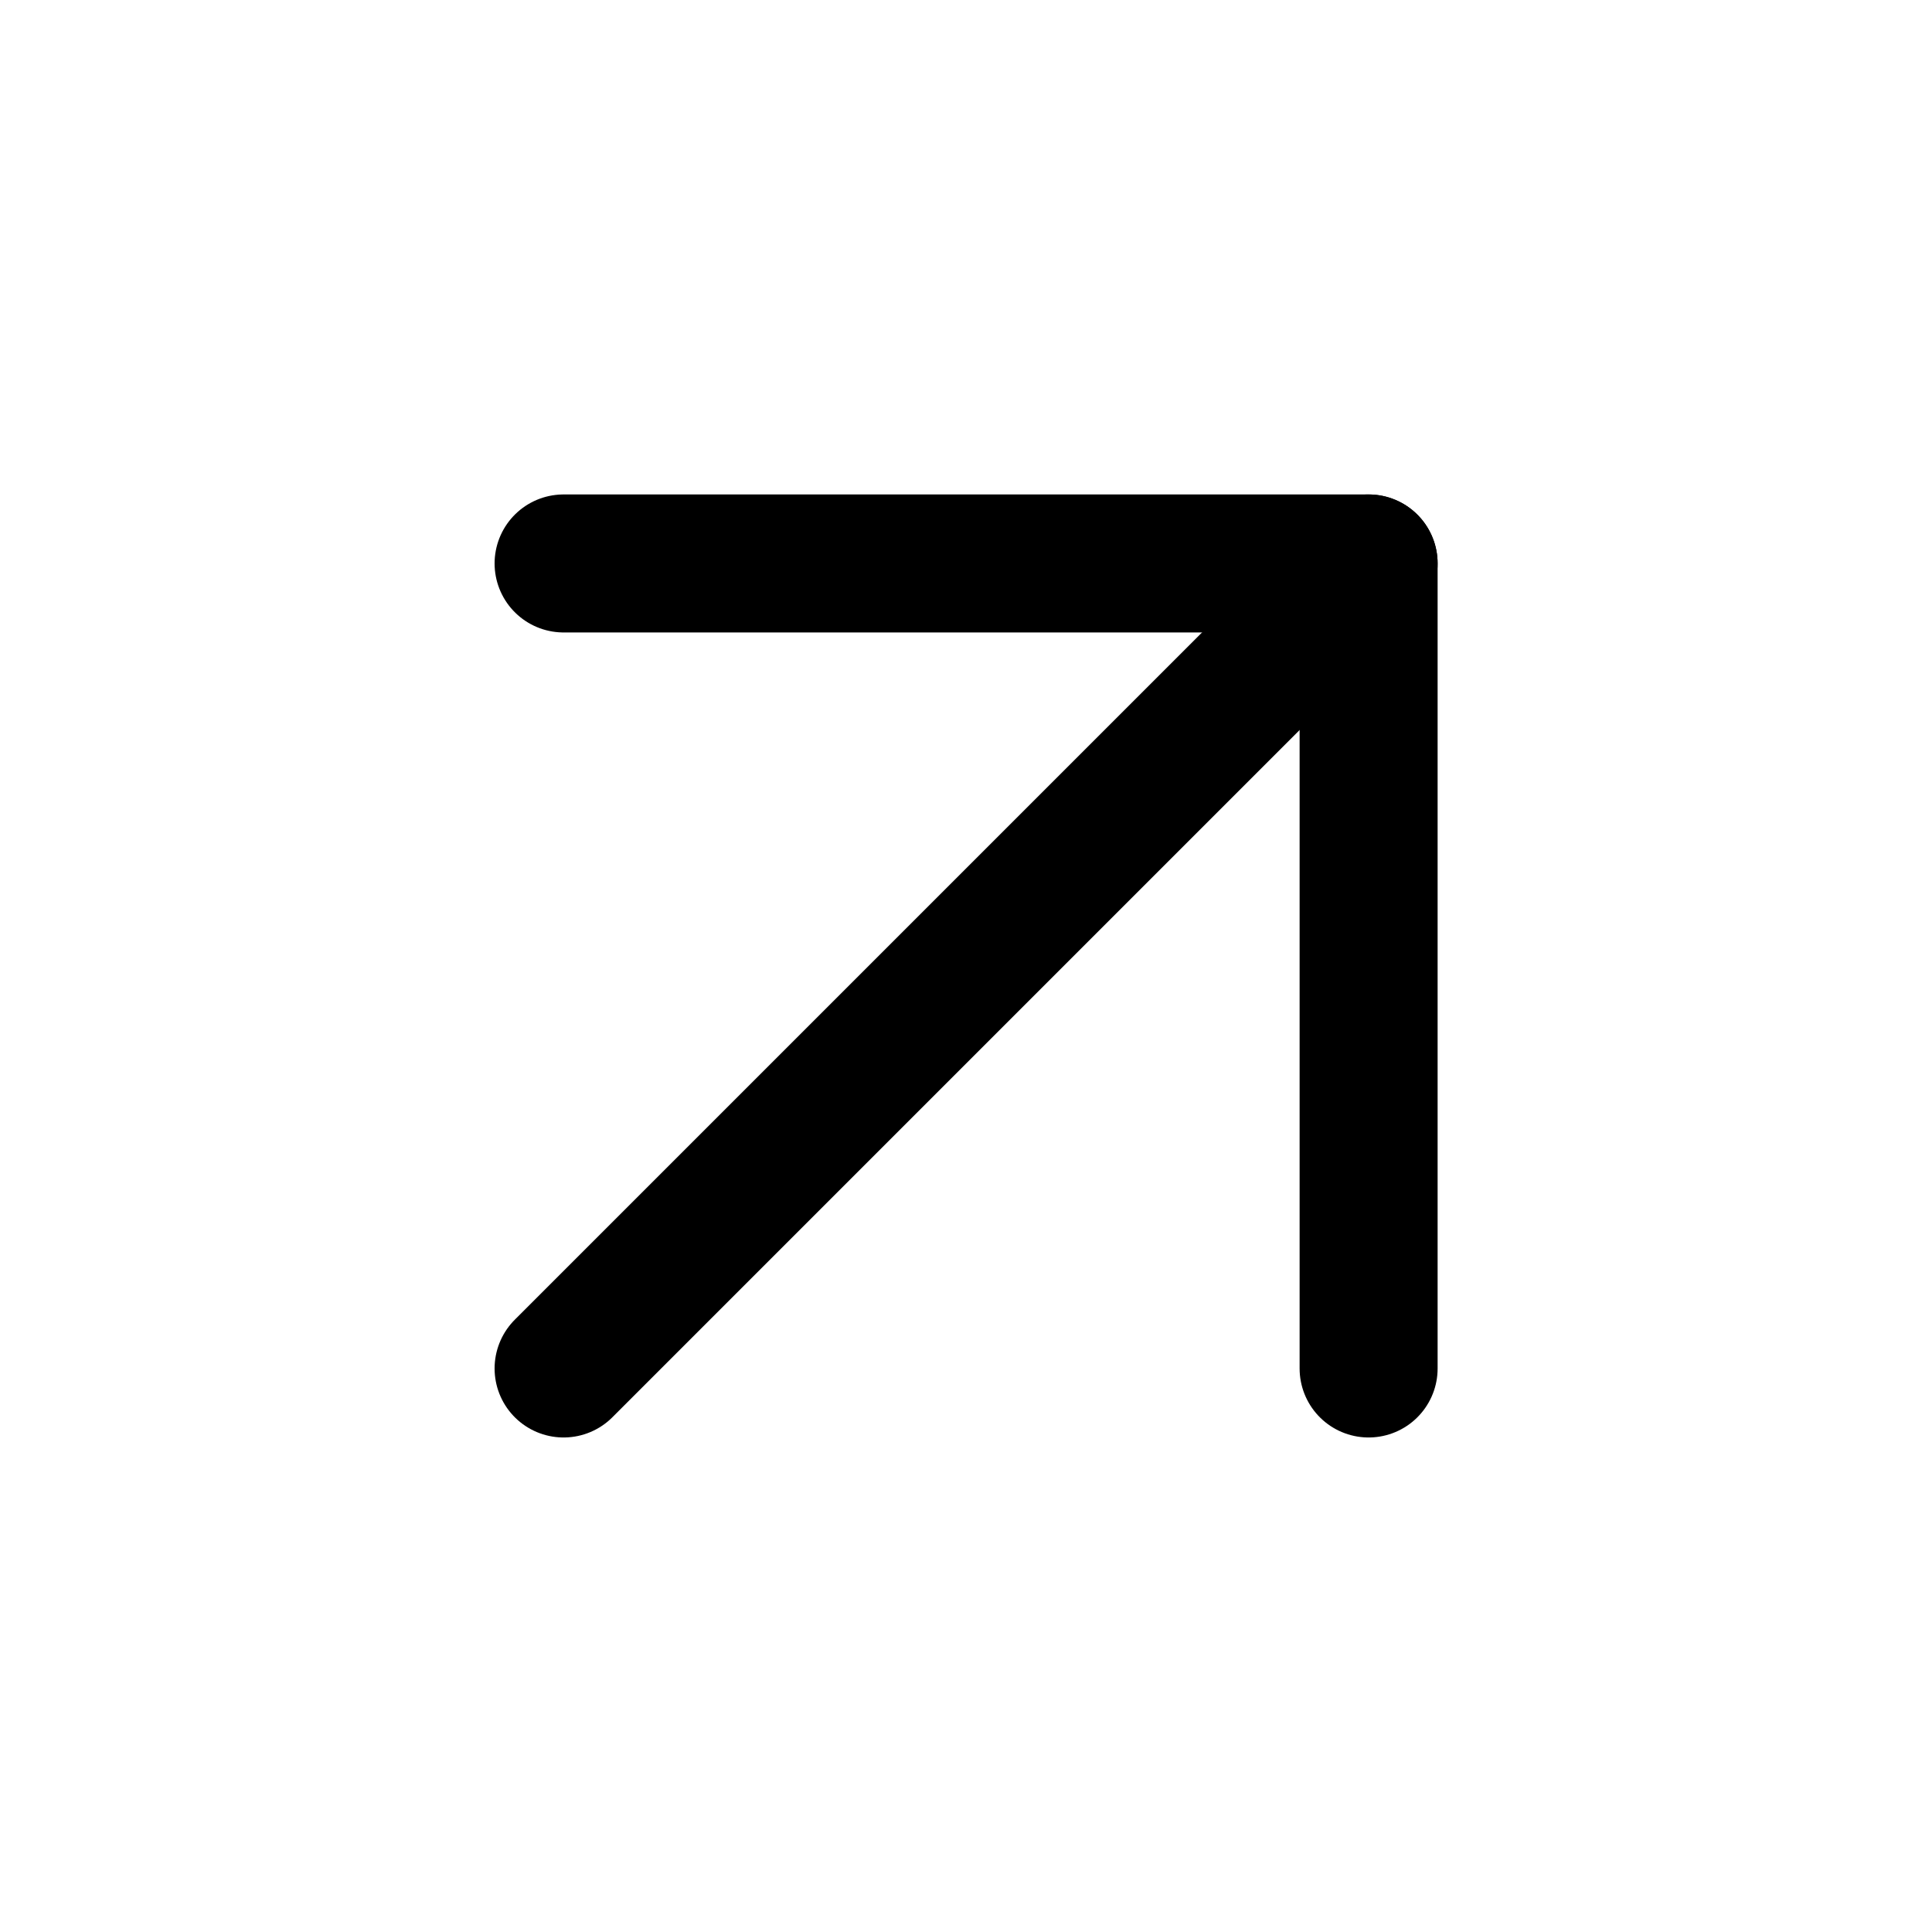
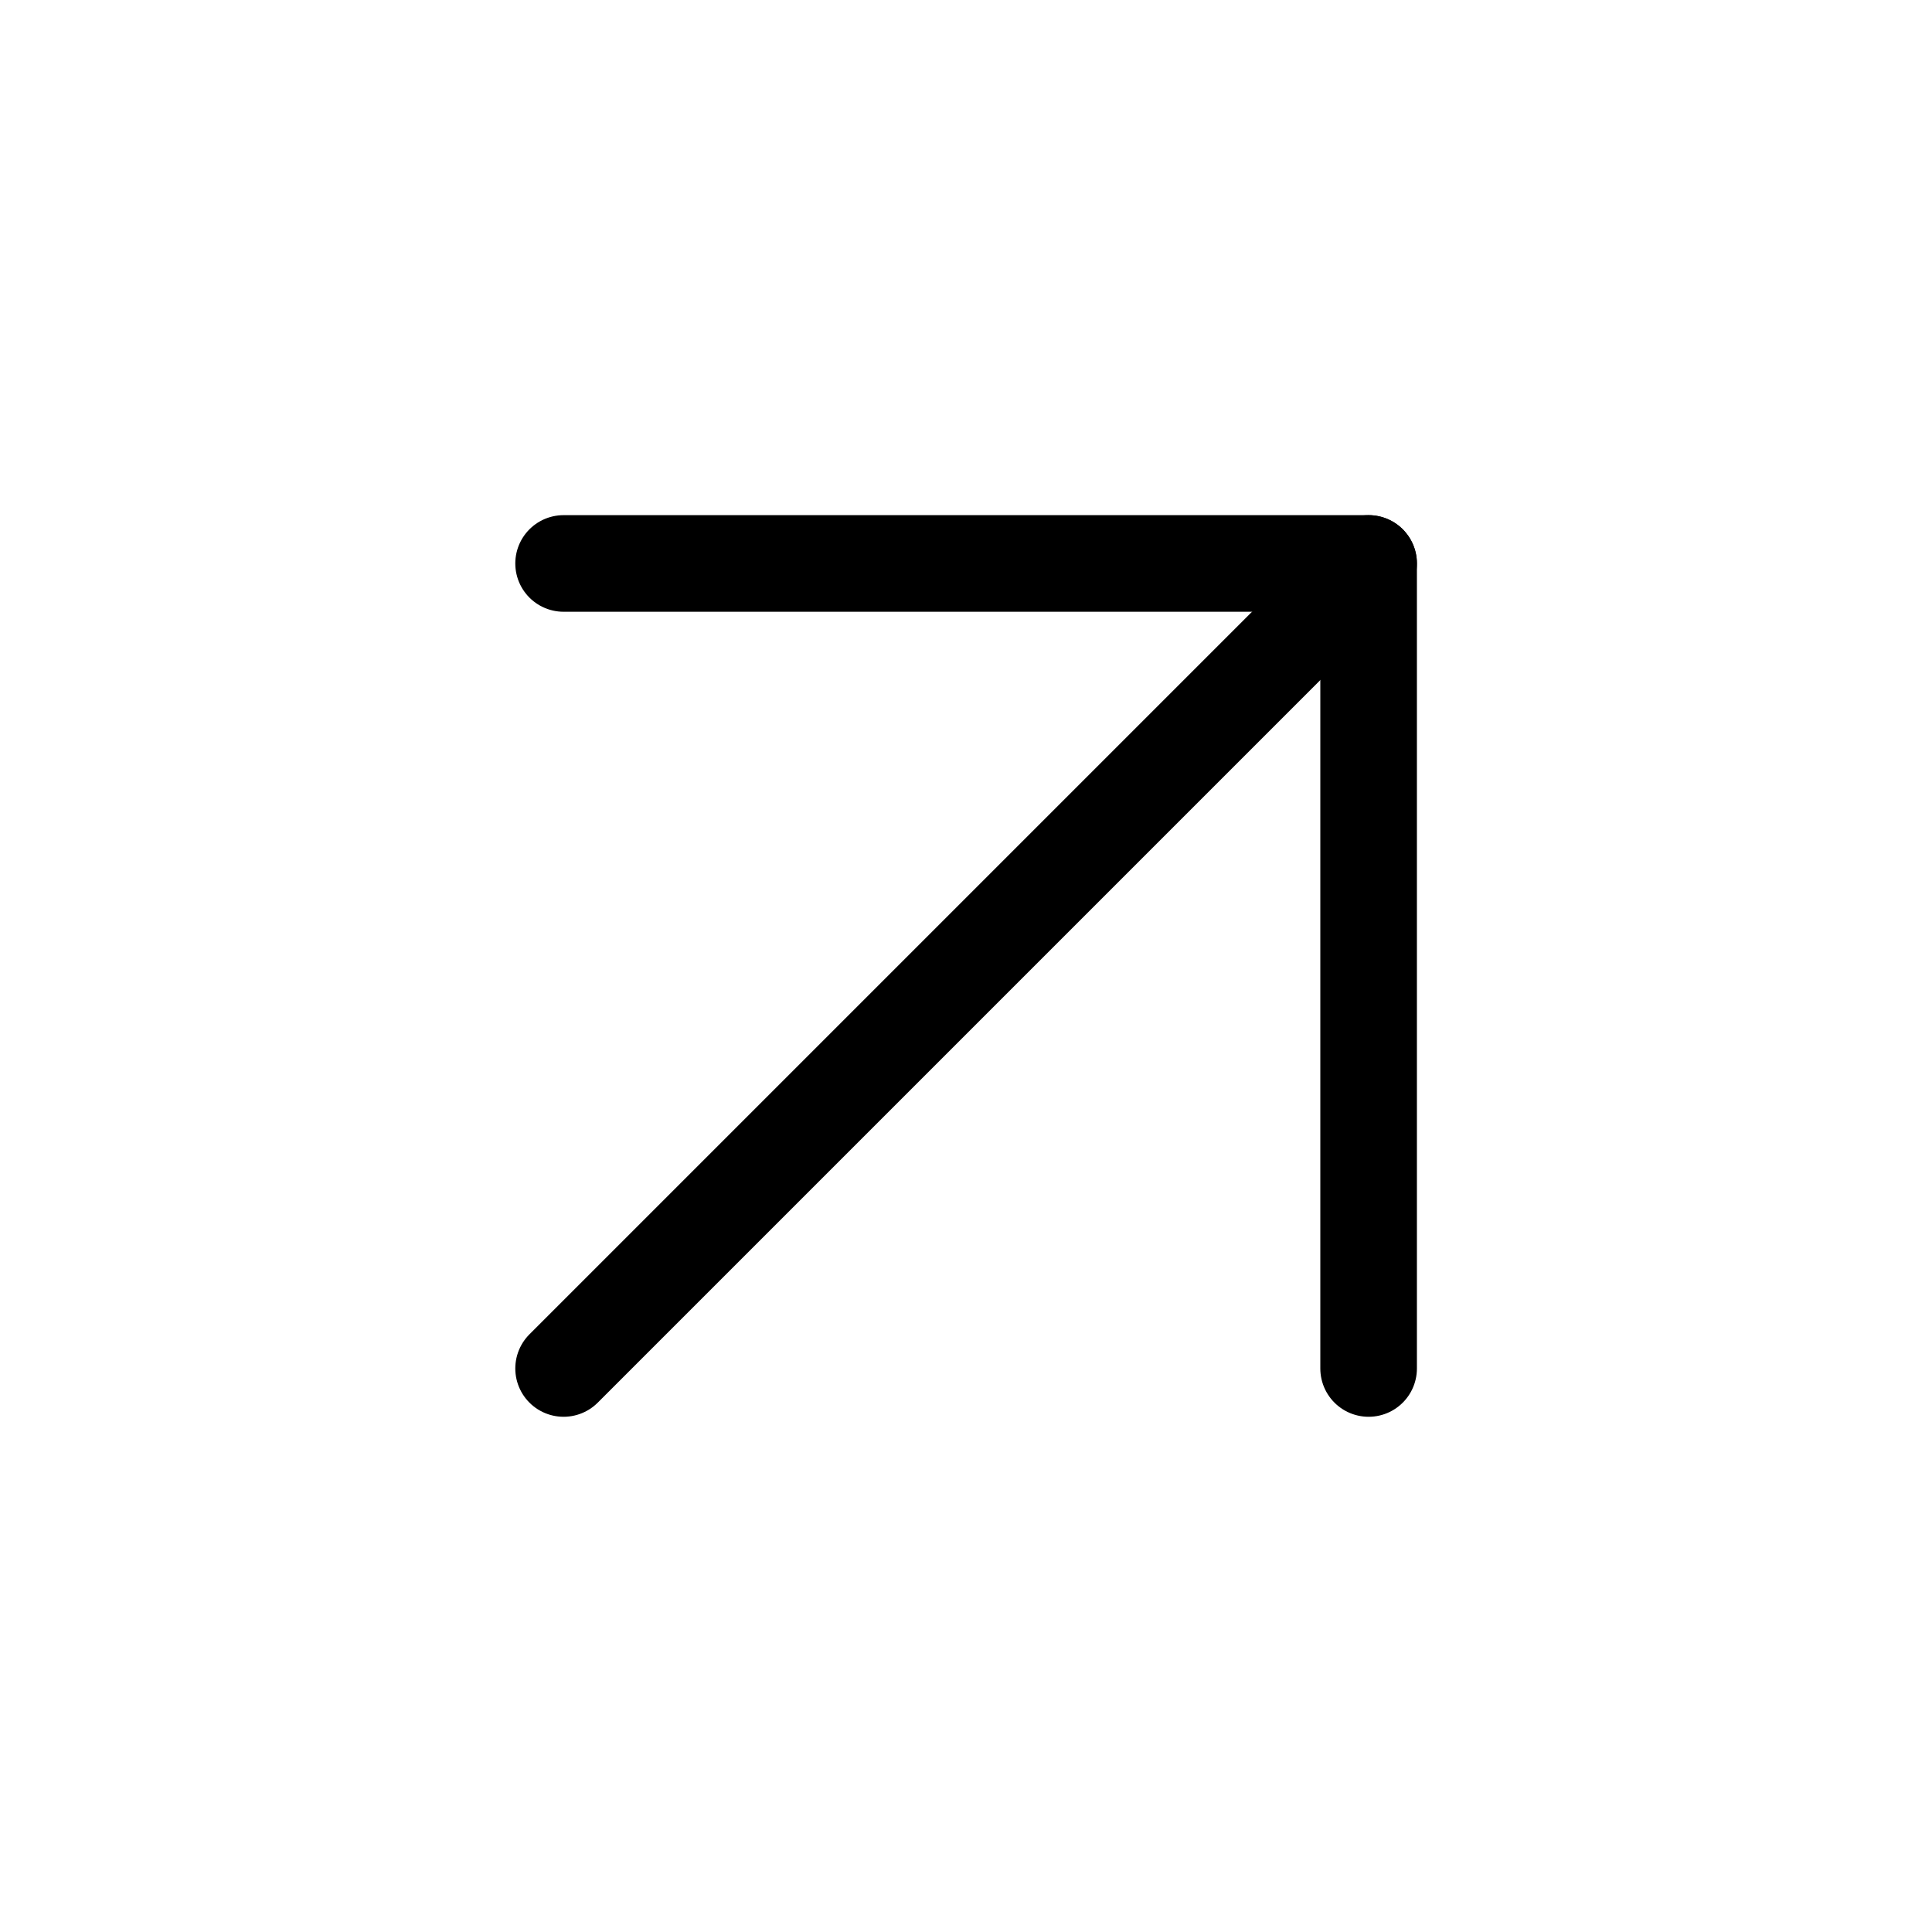
<svg xmlns="http://www.w3.org/2000/svg" width="28" height="28" viewBox="0 0 28 28" fill="none">
-   <path d="M8.168 19.833L19.835 8.166" stroke="black" stroke-width="2" stroke-linecap="round" stroke-linejoin="round" />
-   <path d="M8.168 8.166H19.835V19.833" stroke="black" stroke-width="2" stroke-linecap="round" stroke-linejoin="round" />
+   <path d="M8.168 19.833L19.835 8.166" stroke="black" stroke-width="1.4" stroke-linecap="round" stroke-linejoin="round" />
+   <path d="M8.168 8.166H19.835V19.833" stroke="black" stroke-width="1.4" stroke-linecap="round" stroke-linejoin="round" />
</svg>
